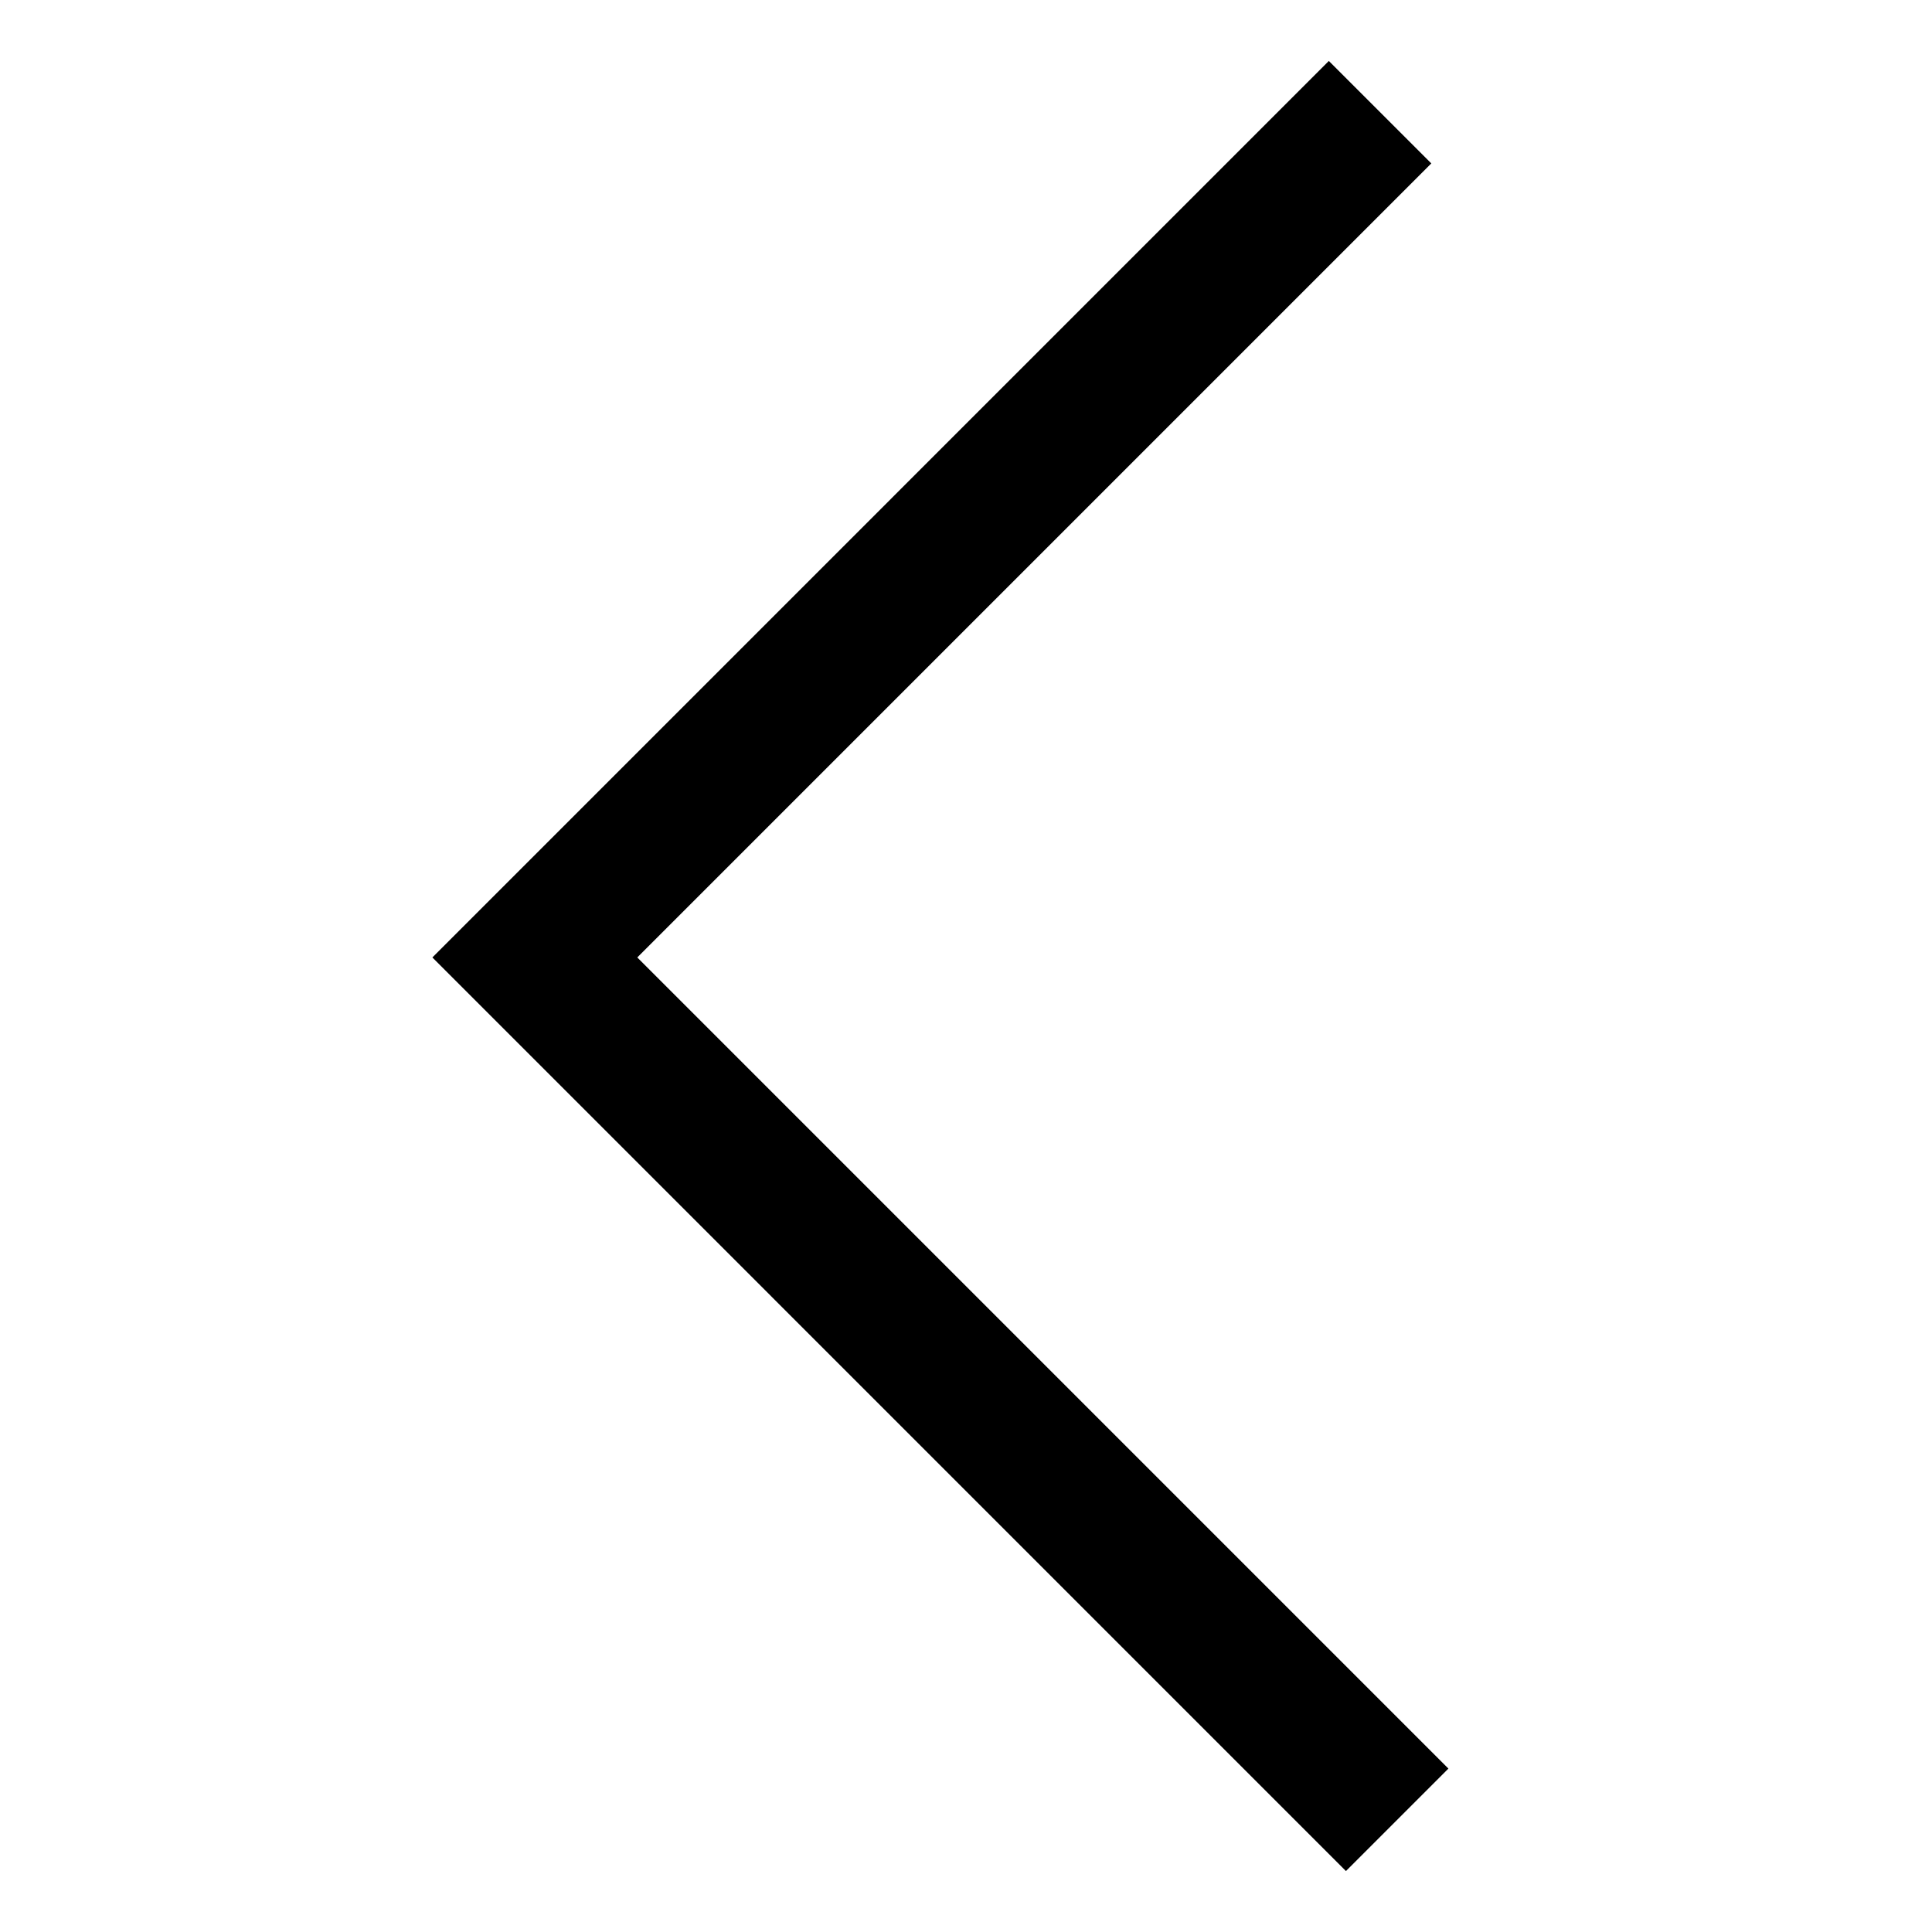
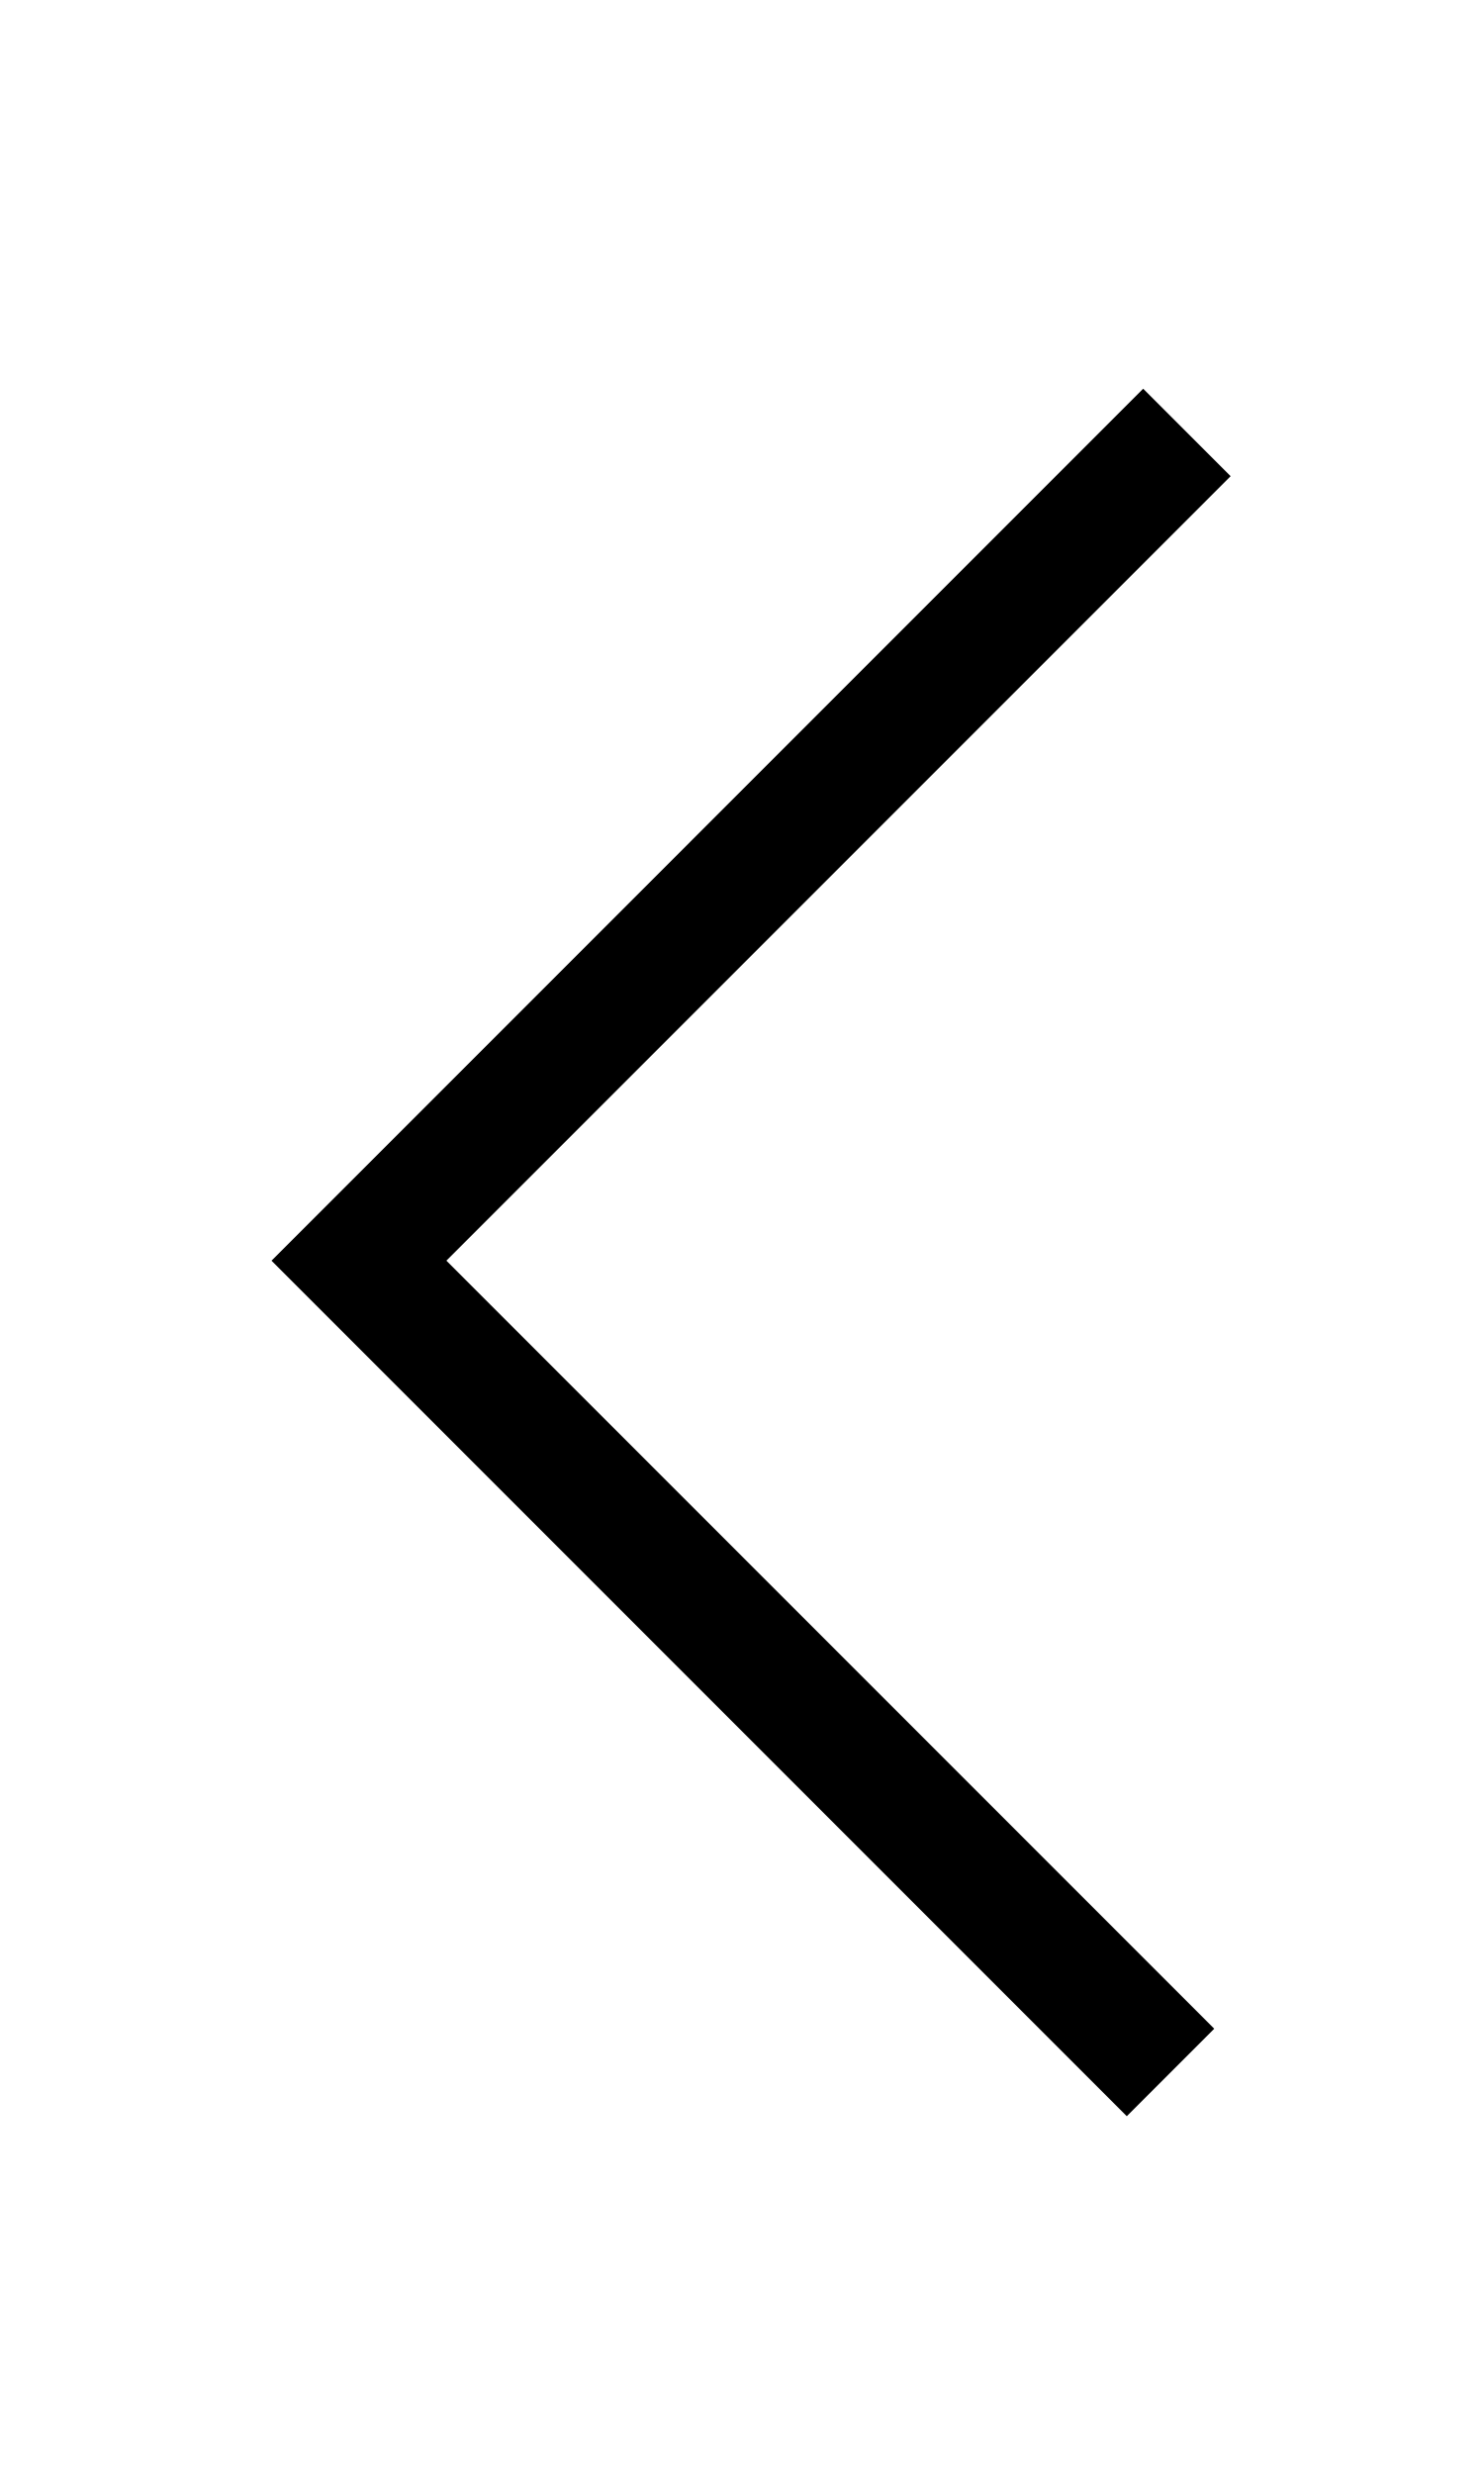
- <svg xmlns="http://www.w3.org/2000/svg" version="1.1" id="Layer_1" x="0px" y="0px" width="80px" height="80px" viewBox="0 0 80 80" enable-background="new 0 0 80 80" xml:space="preserve">
-   <polyline fill="none" stroke="#000000" stroke-width="6" stroke-miterlimit="10" points="57.854,75.355 22.146,39.646 57.146,4.645   " />
+ <svg xmlns="http://www.w3.org/2000/svg" version="1.1" id="Layer_1" x="0px" y="0px" width="24px" height="40px" viewBox="27.5 19.75 24 40" enable-background="new 27.5 19.75 24 40" xml:space="preserve">
+   <polyline fill="none" stroke="#000000" stroke-width="2" stroke-miterlimit="10" points="46.43,53.258 33.305,40.133 46.695,26.742   " />
</svg>
